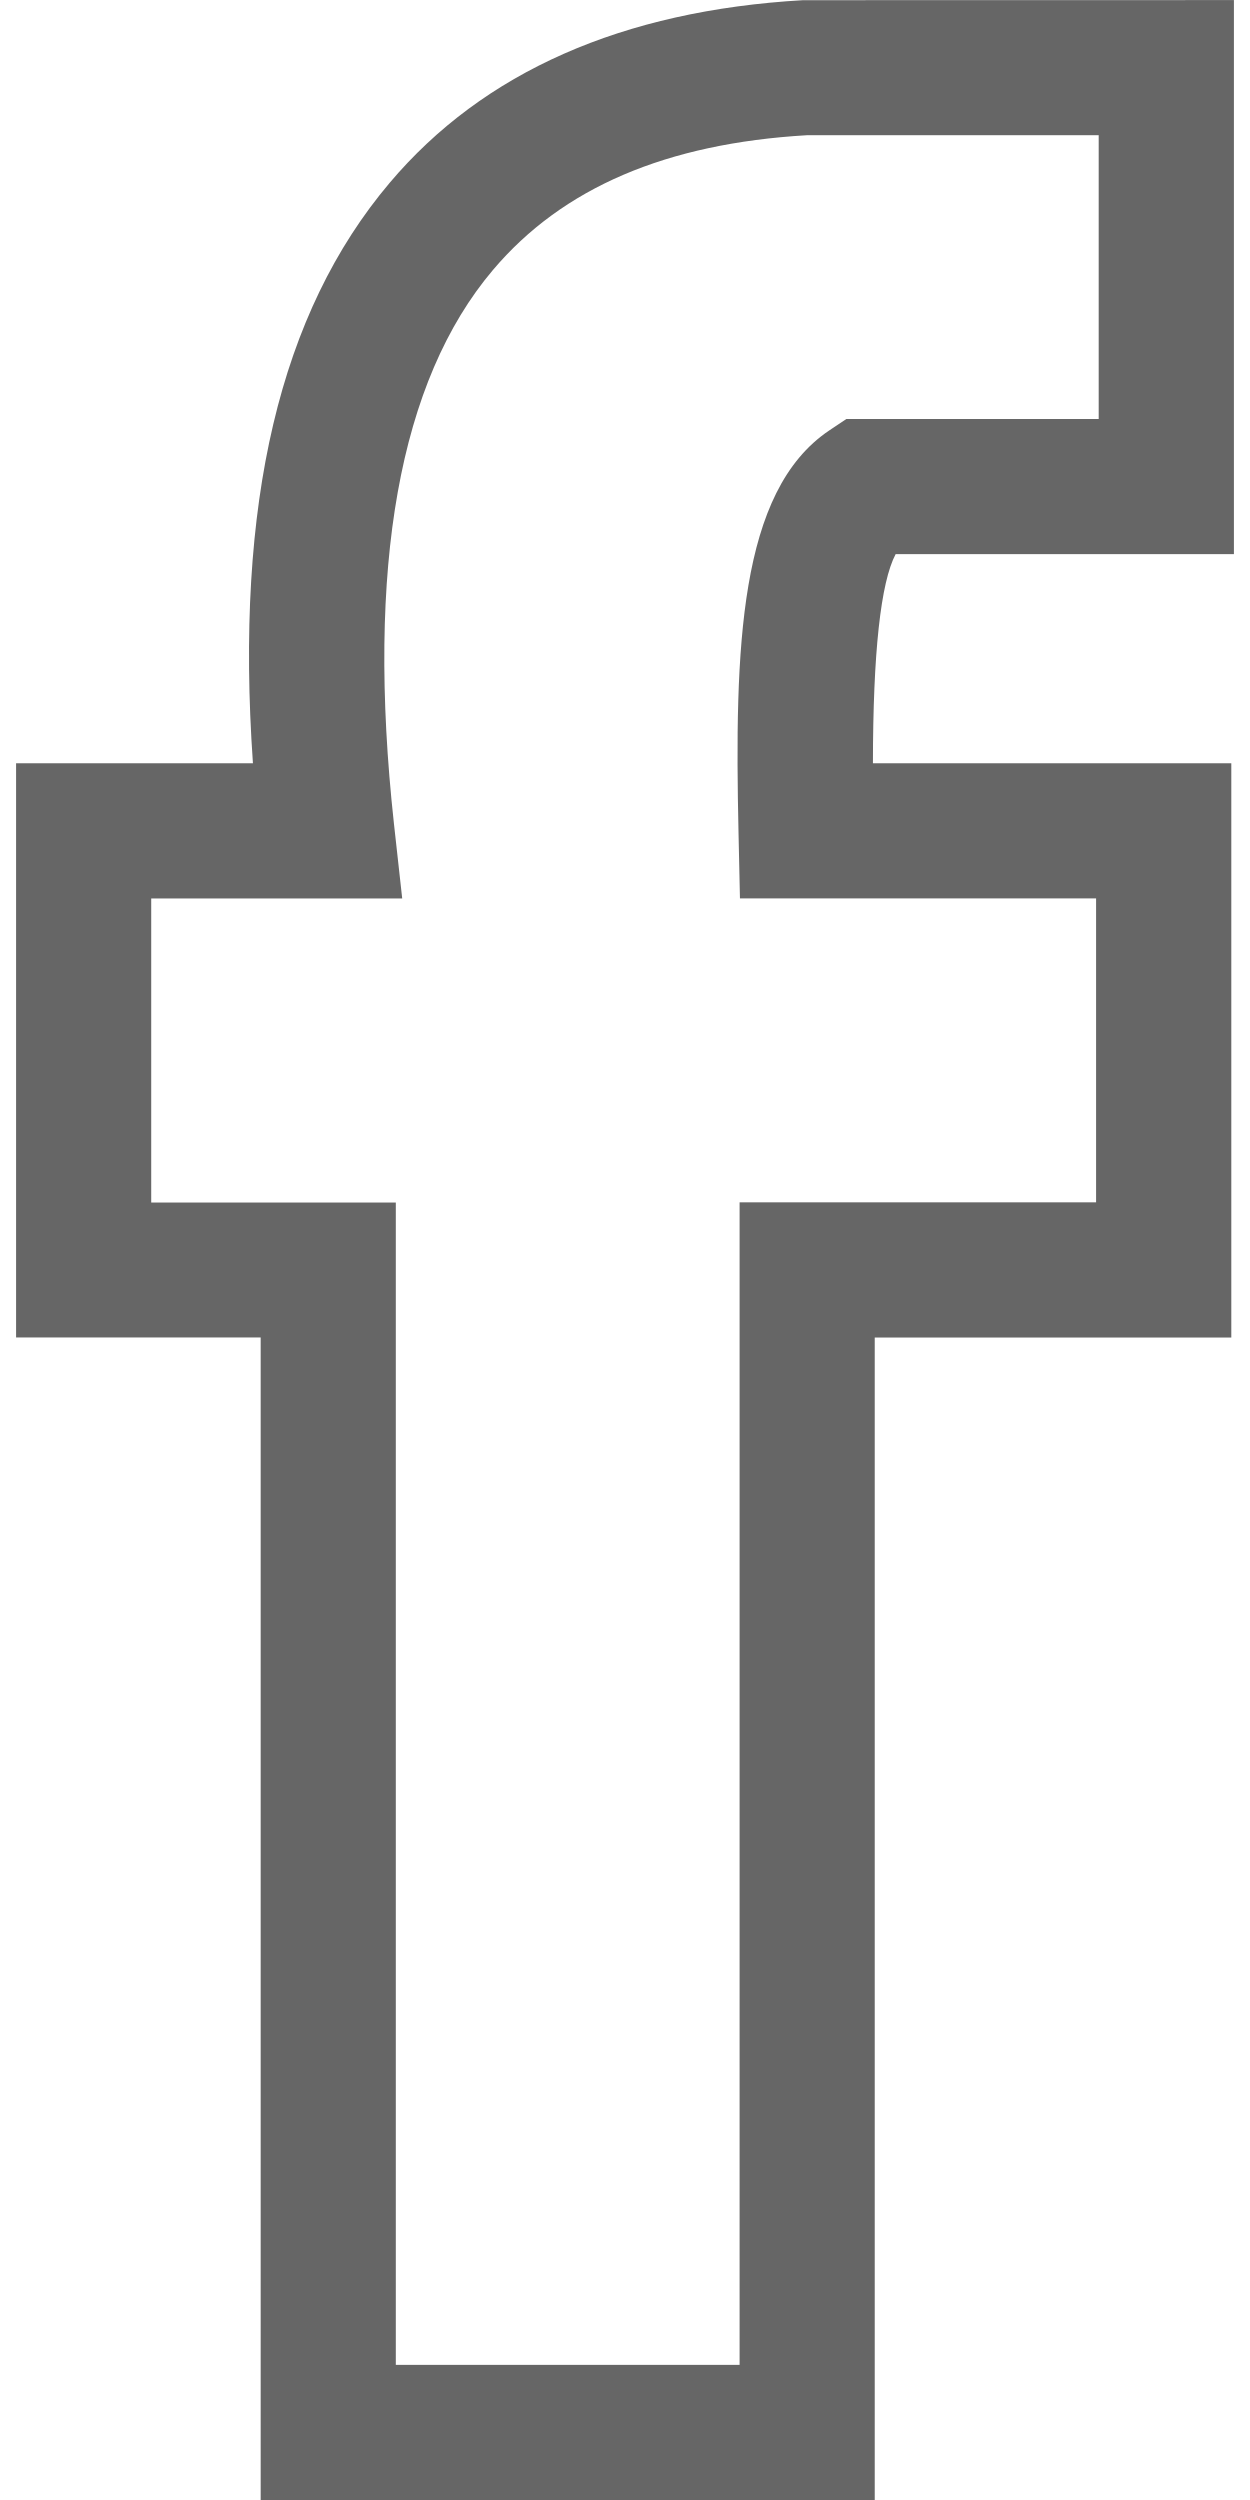
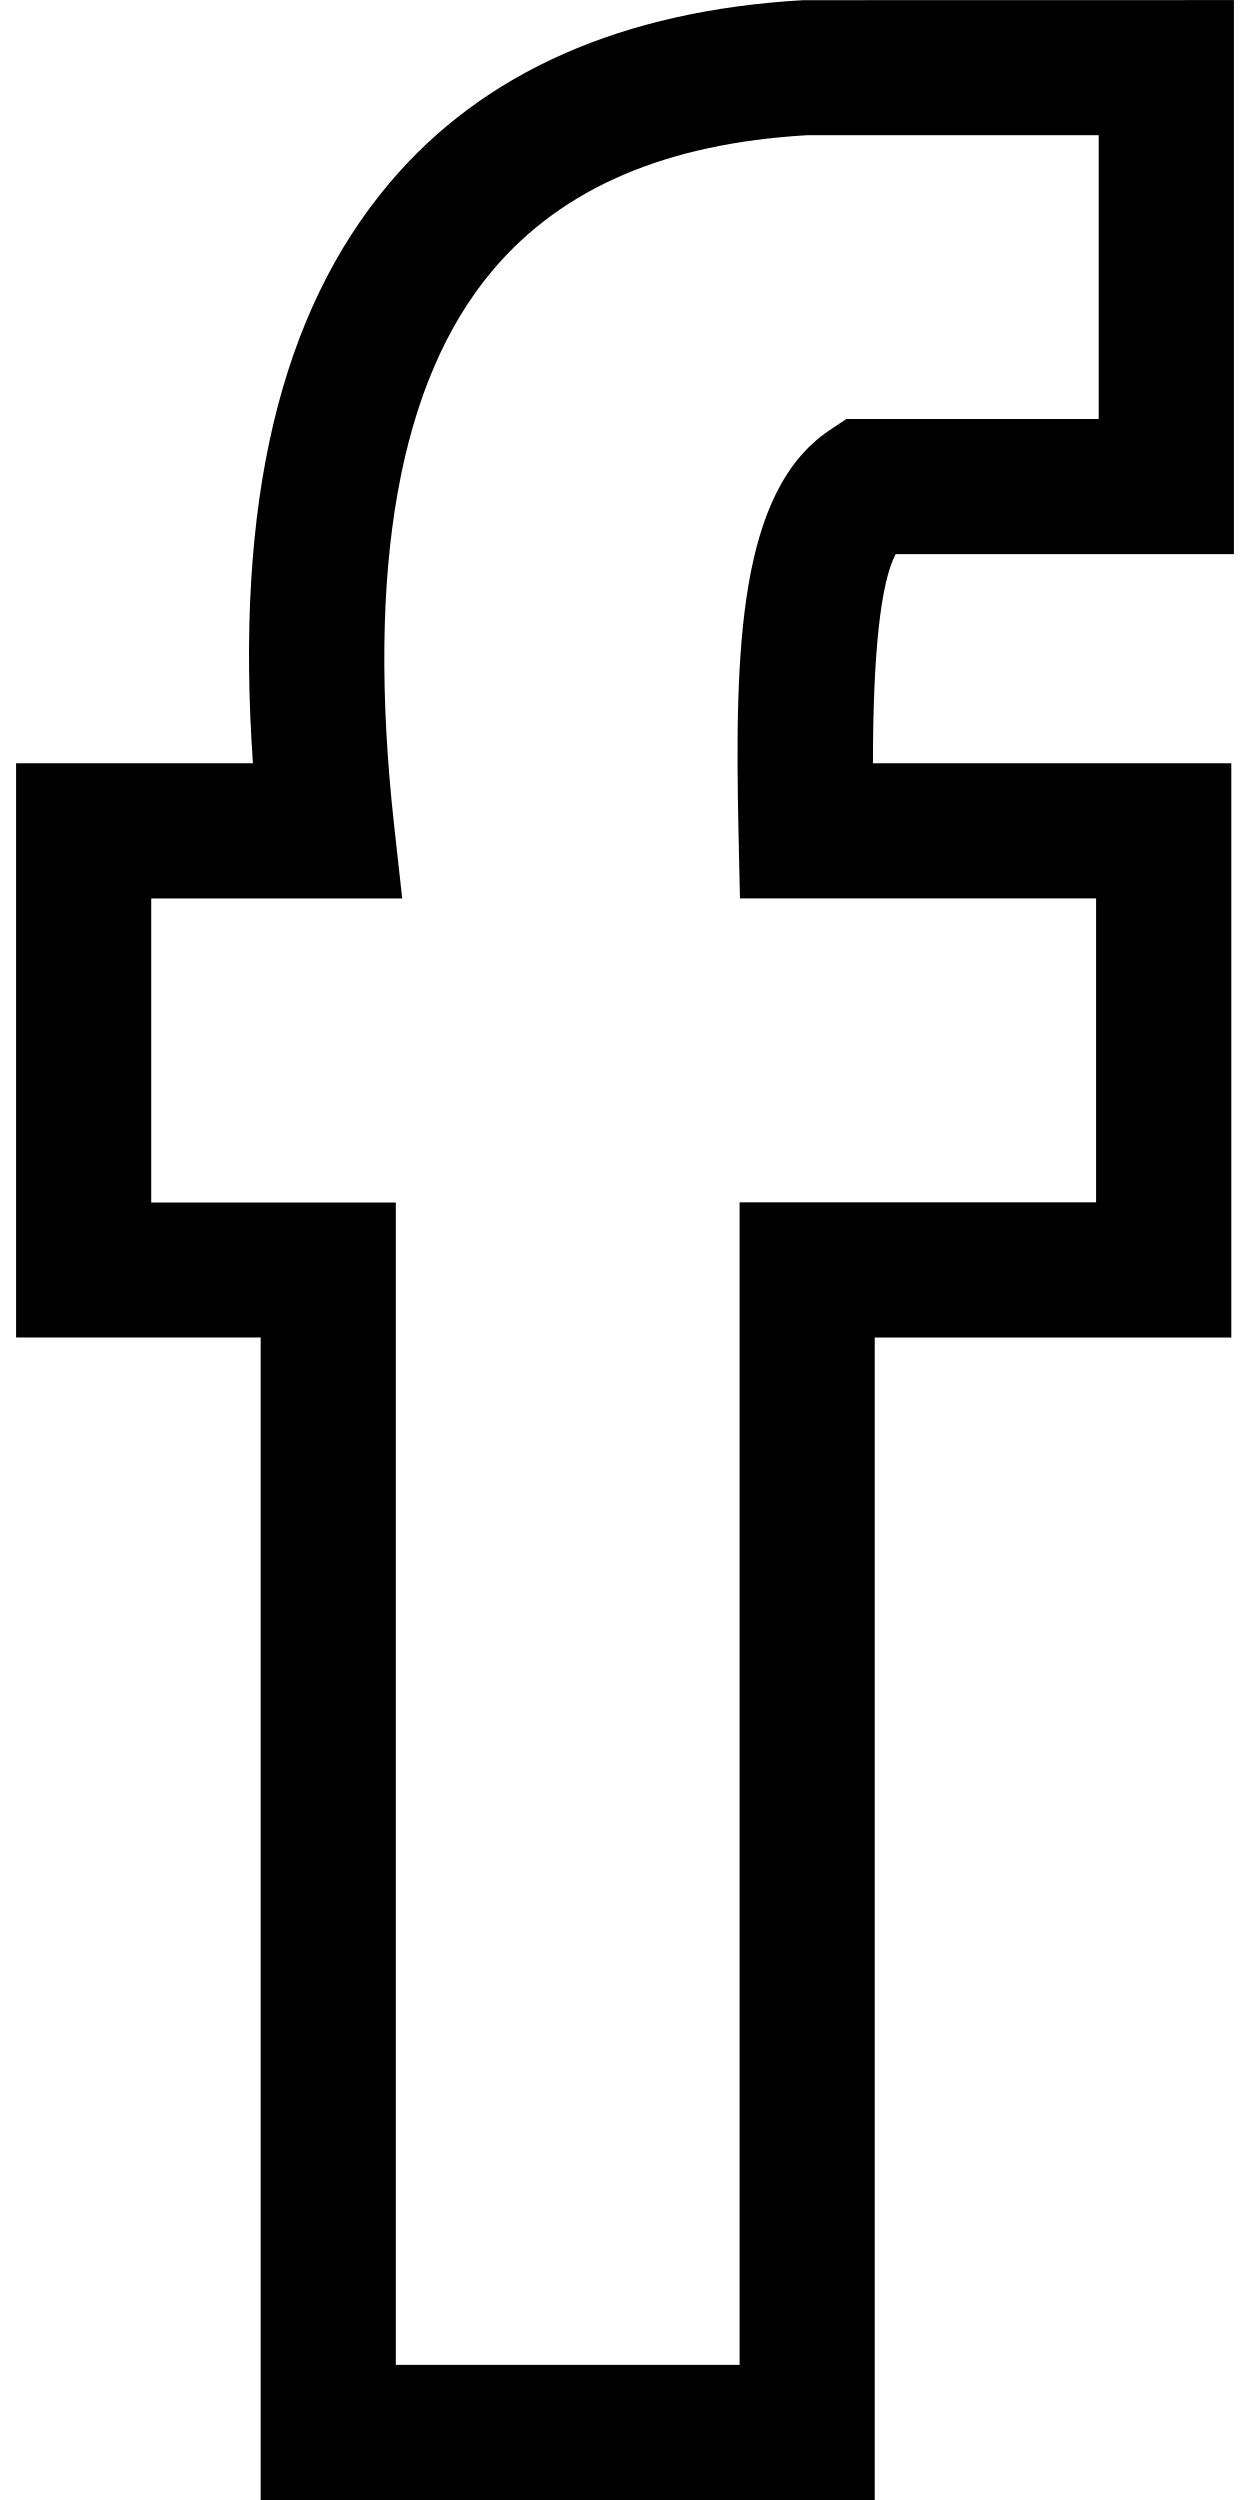
<svg xmlns="http://www.w3.org/2000/svg" width="14" height="28" viewBox="34.789 -4.709 13.518 27.75">
-   <path fill="#666666" d="M44.32 23.041h-6.816V10.137h-2.715V3.763h2.629c-.202-2.887.298-5 1.519-6.444 1.039-1.229 2.583-1.911 4.588-2.026l4.782-.001v6.15h-3.755c-.166.315-.251 1.093-.252 2.321h3.978v6.375H44.32v12.903zm-5.316-1.5h3.816V8.637h3.957V5.263h-3.953l-.016-.734c-.044-2.04.002-3.784 1.007-4.46l.19-.127h2.801v-3.15h-3.239c-1.557.091-2.711.581-3.485 1.496-1.041 1.231-1.41 3.298-1.099 6.144l.092.832h-2.786v3.375h2.715v12.902z" />
+   <path d="M44.32 23.041h-6.816V10.137h-2.715V3.763h2.629c-.202-2.887.298-5 1.519-6.444 1.039-1.229 2.583-1.911 4.588-2.026l4.782-.001v6.15h-3.755c-.166.315-.251 1.093-.252 2.321h3.978v6.375H44.32v12.903zm-5.316-1.5h3.816V8.637h3.957V5.263h-3.953l-.016-.734c-.044-2.04.002-3.784 1.007-4.46l.19-.127h2.801v-3.15h-3.239c-1.557.091-2.711.581-3.485 1.496-1.041 1.231-1.41 3.298-1.099 6.144l.092.832h-2.786v3.375h2.715v12.902z" />
</svg>
